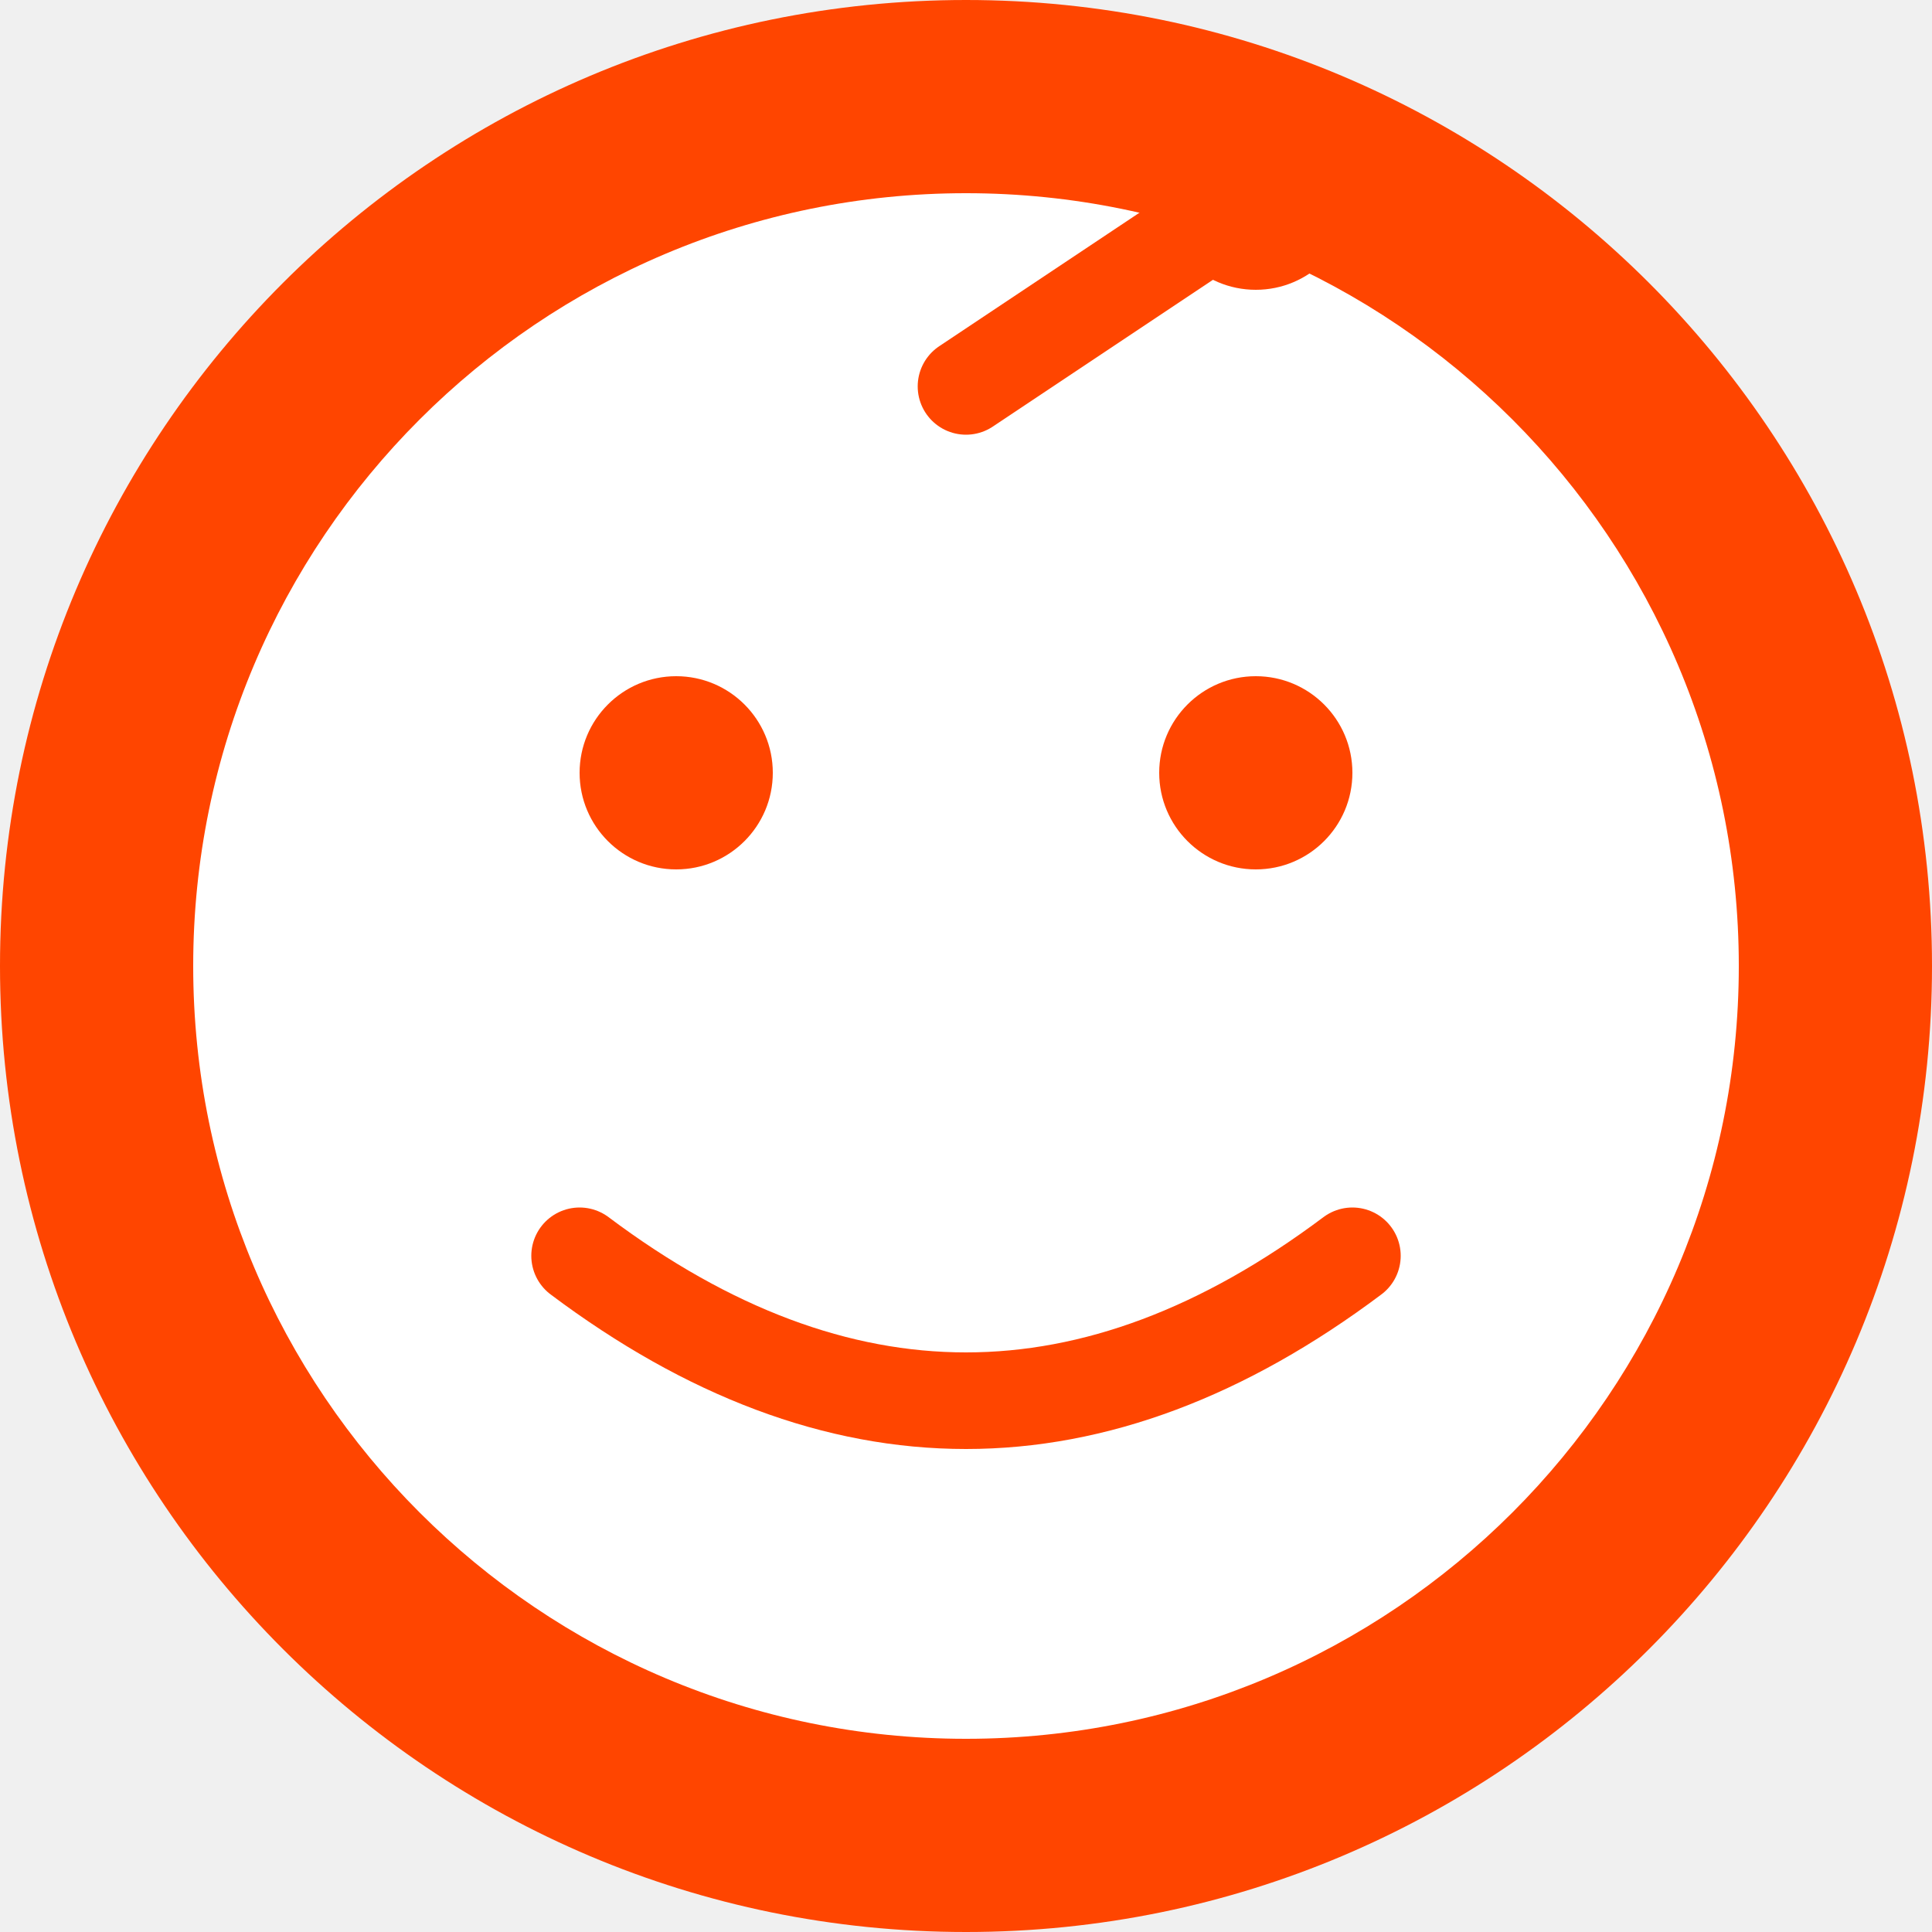
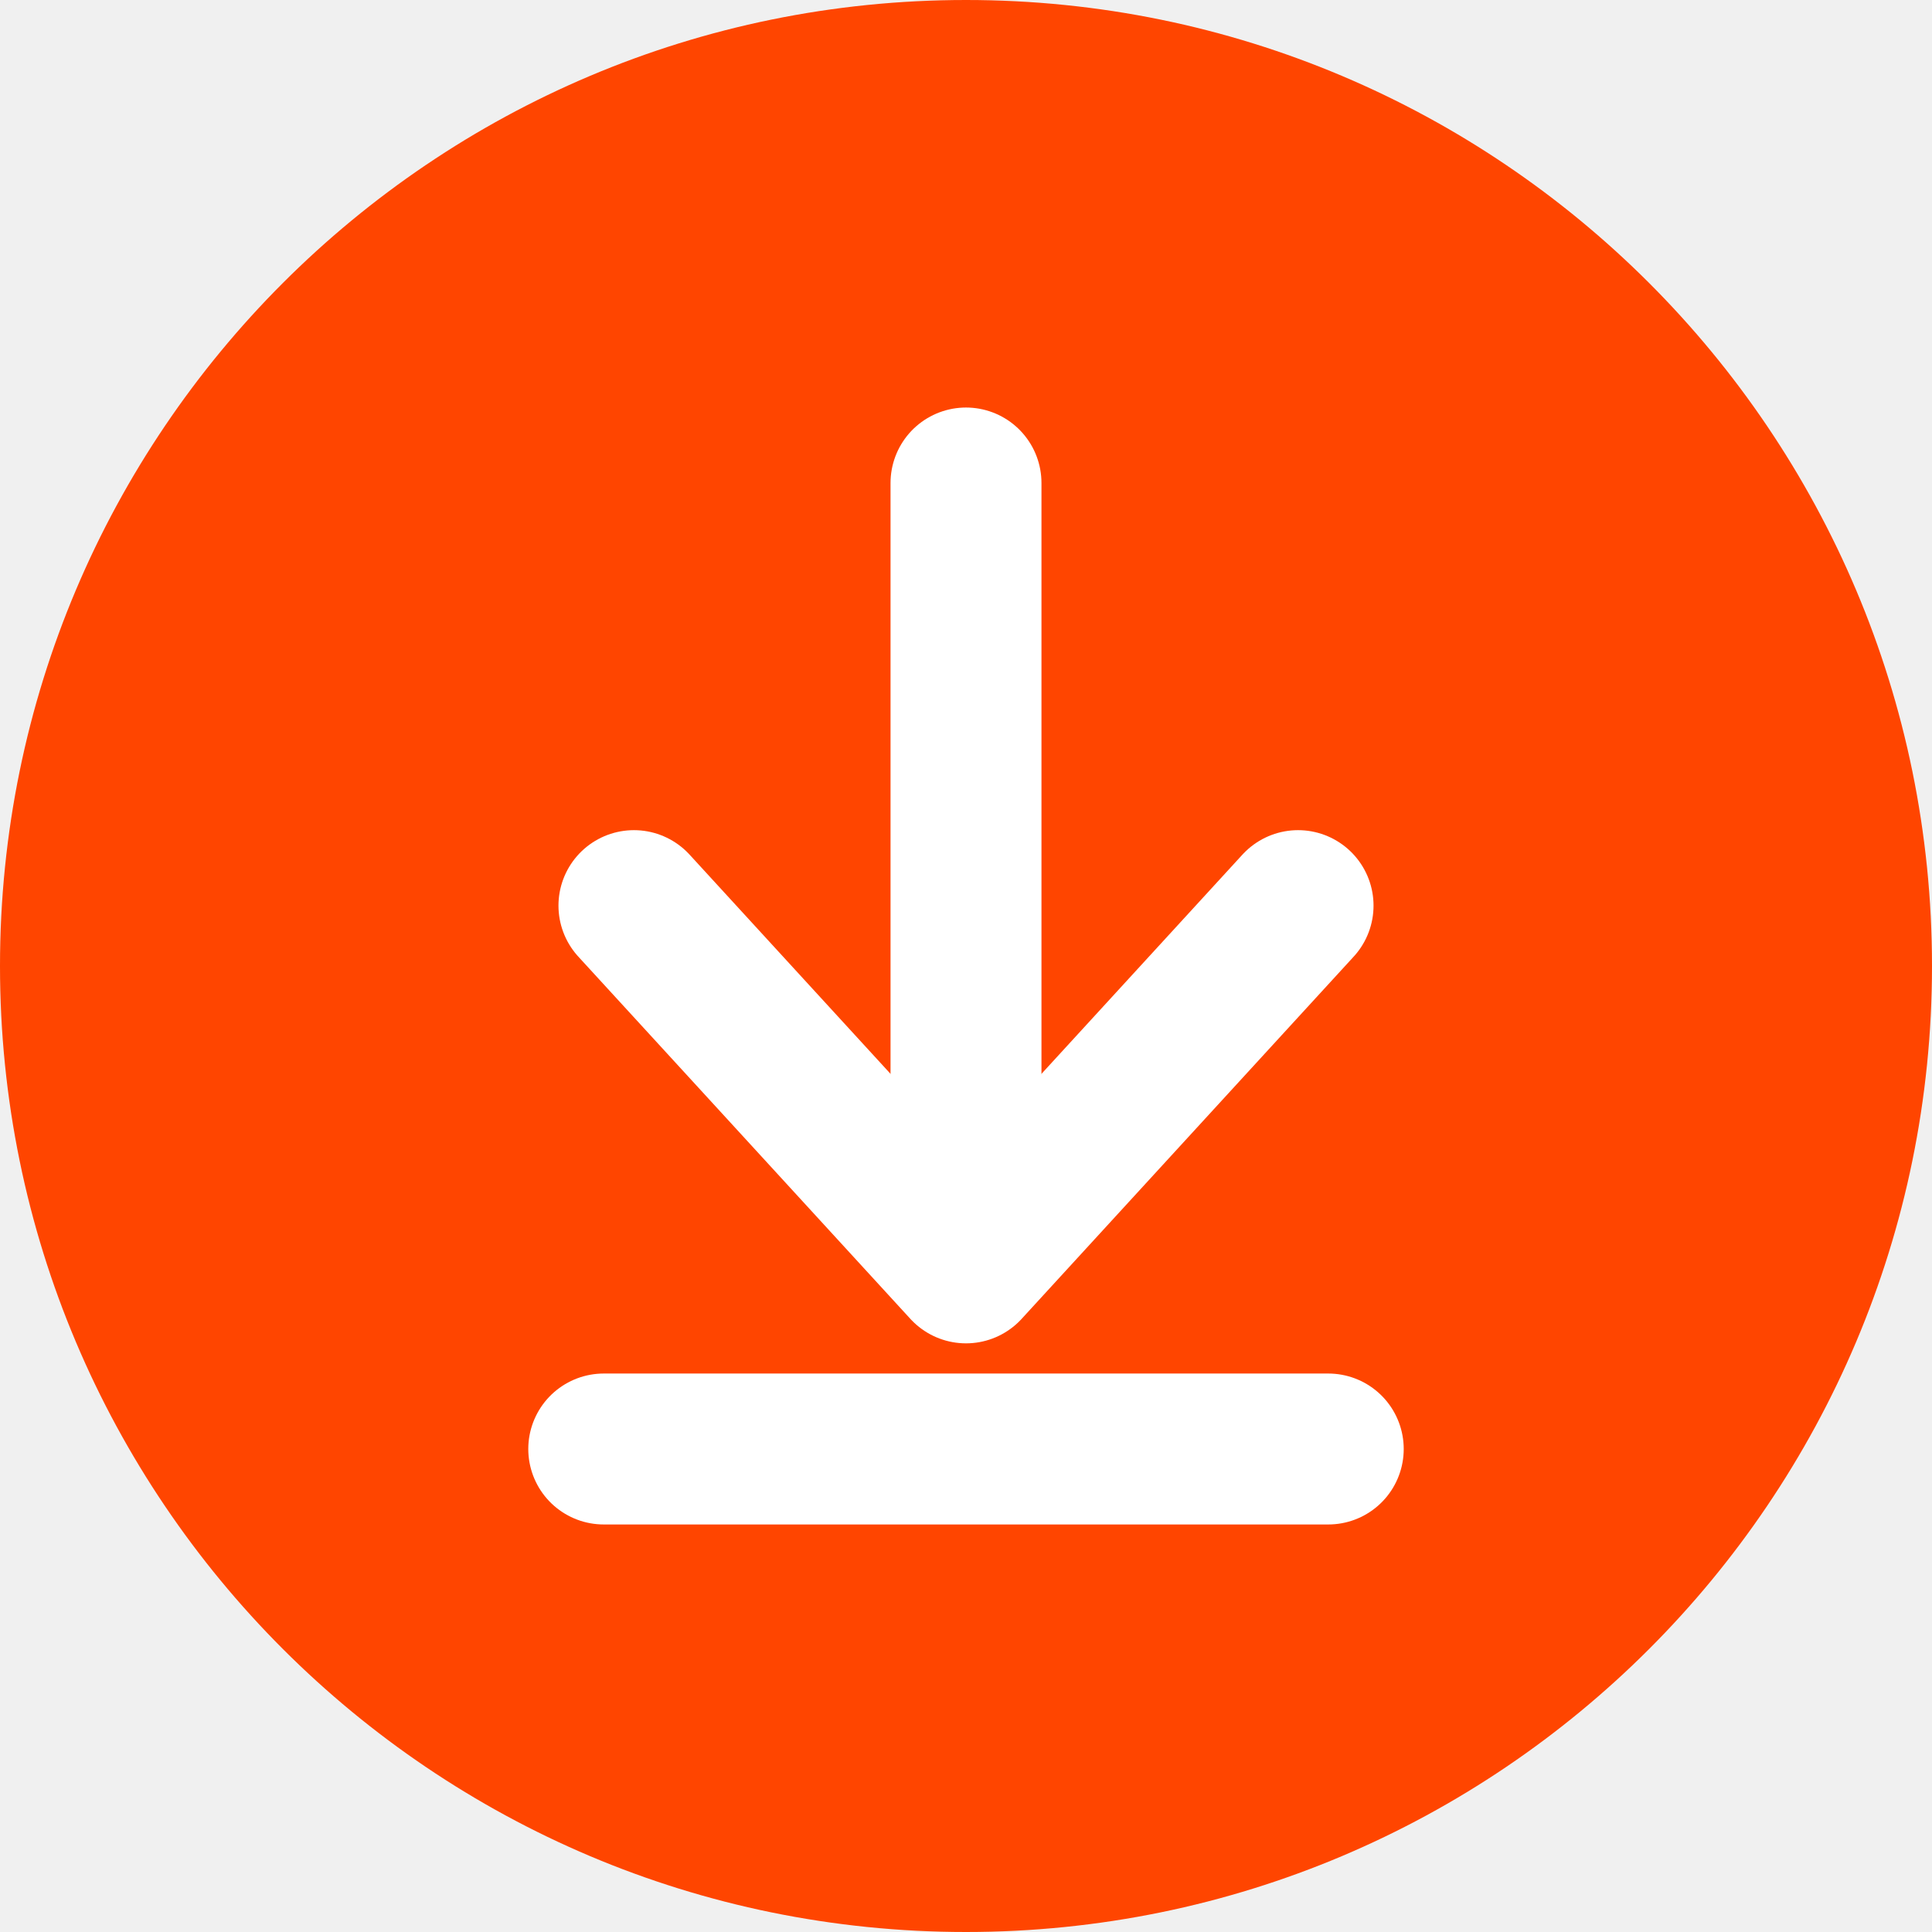
- <svg xmlns="http://www.w3.org/2000/svg" viewBox="0 0 100 100">
-   <circle cx="50" cy="50" r="50" fill="#FF4500" />
-   <circle cx="50" cy="50" r="40" fill="white" />
-   <circle cx="35" cy="40" r="5" fill="#FF4500" />
-   <circle cx="65" cy="40" r="5" fill="#FF4500" />
-   <path d="M 30 65 Q 50 80 70 65" stroke="#FF4500" stroke-width="5" fill="none" stroke-linecap="round" />
-   <line x1="50" y1="20" x2="65" y2="10" stroke="#FF4500" stroke-width="5" stroke-linecap="round" />
-   <circle cx="65" cy="10" r="5" fill="#FF4500" />
+ <svg xmlns="http://www.w3.org/2000/svg" viewBox="0 0 32 32">
+   <circle cx="16" cy="16" r="16" fill="#FF4500" />
+   <path d="M16 8 L16 19" stroke="white" stroke-width="2.5" stroke-linecap="round" />
+   <path d="M10.5 15 L16 21 L21.5 15" stroke="white" stroke-width="2.5" stroke-linecap="round" stroke-linejoin="round" fill="none" />
+   <path d="M10 24 L22 24" stroke="white" stroke-width="2.5" stroke-linecap="round" />
</svg>
